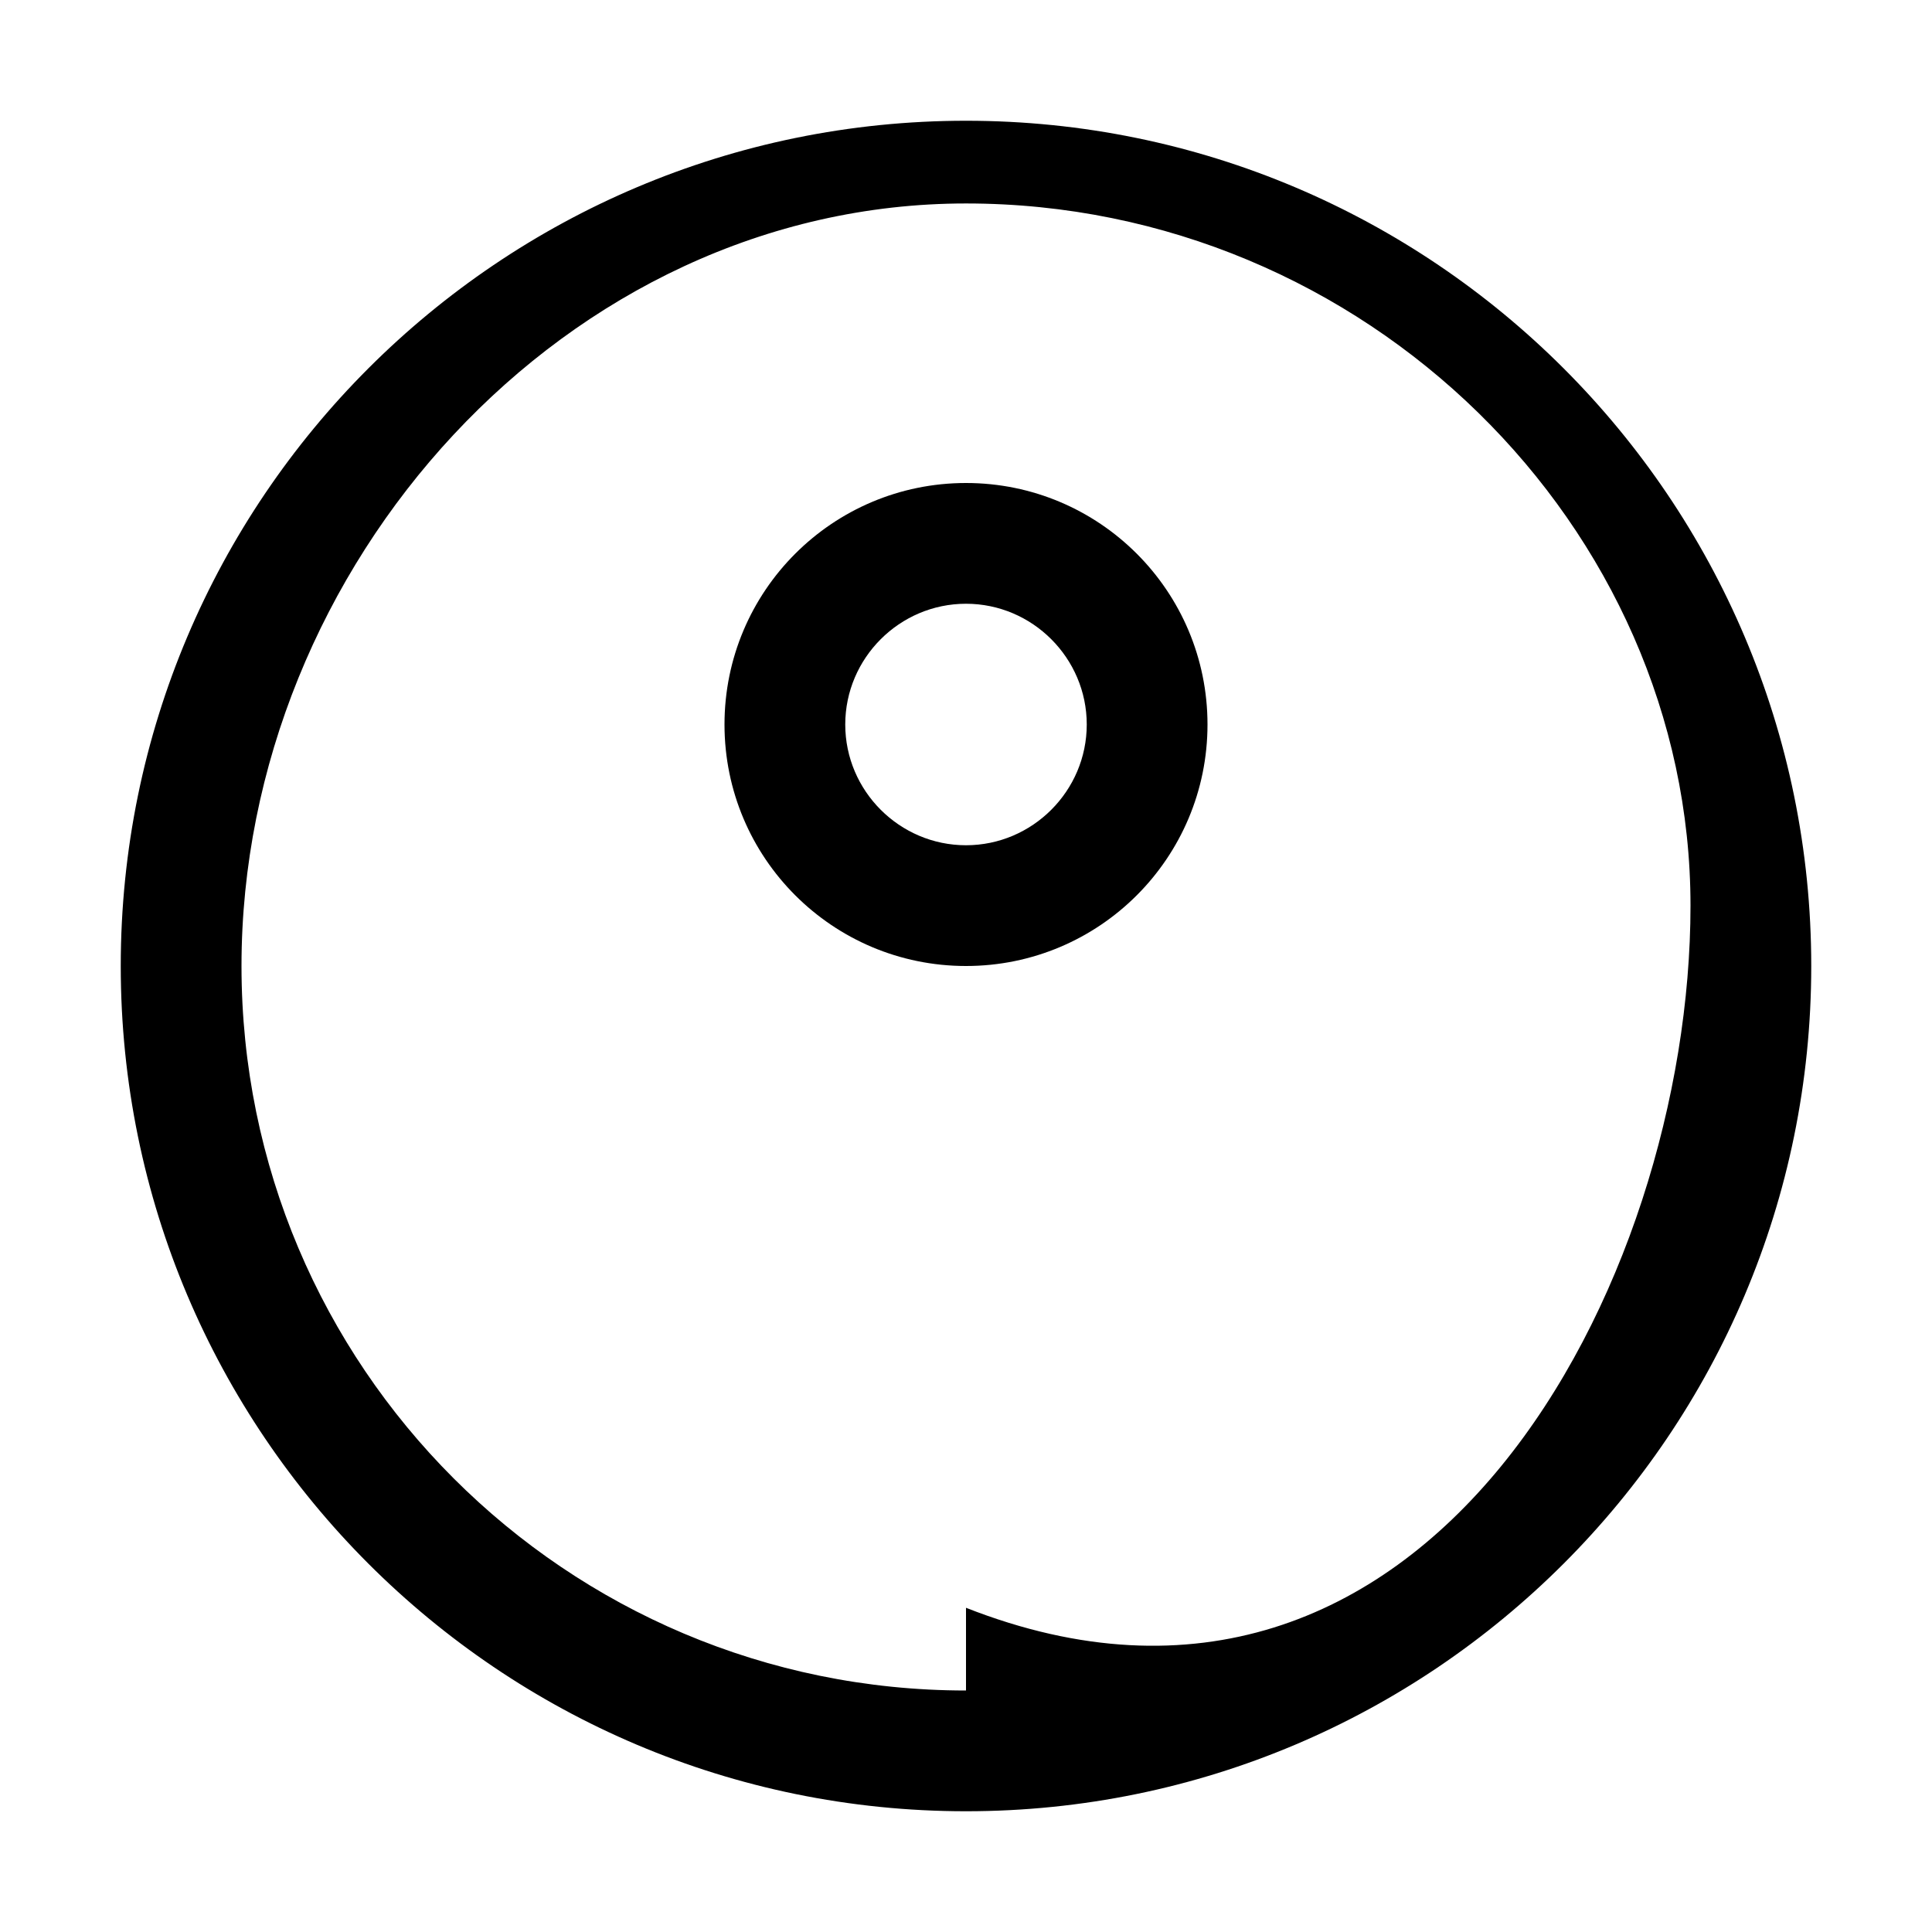
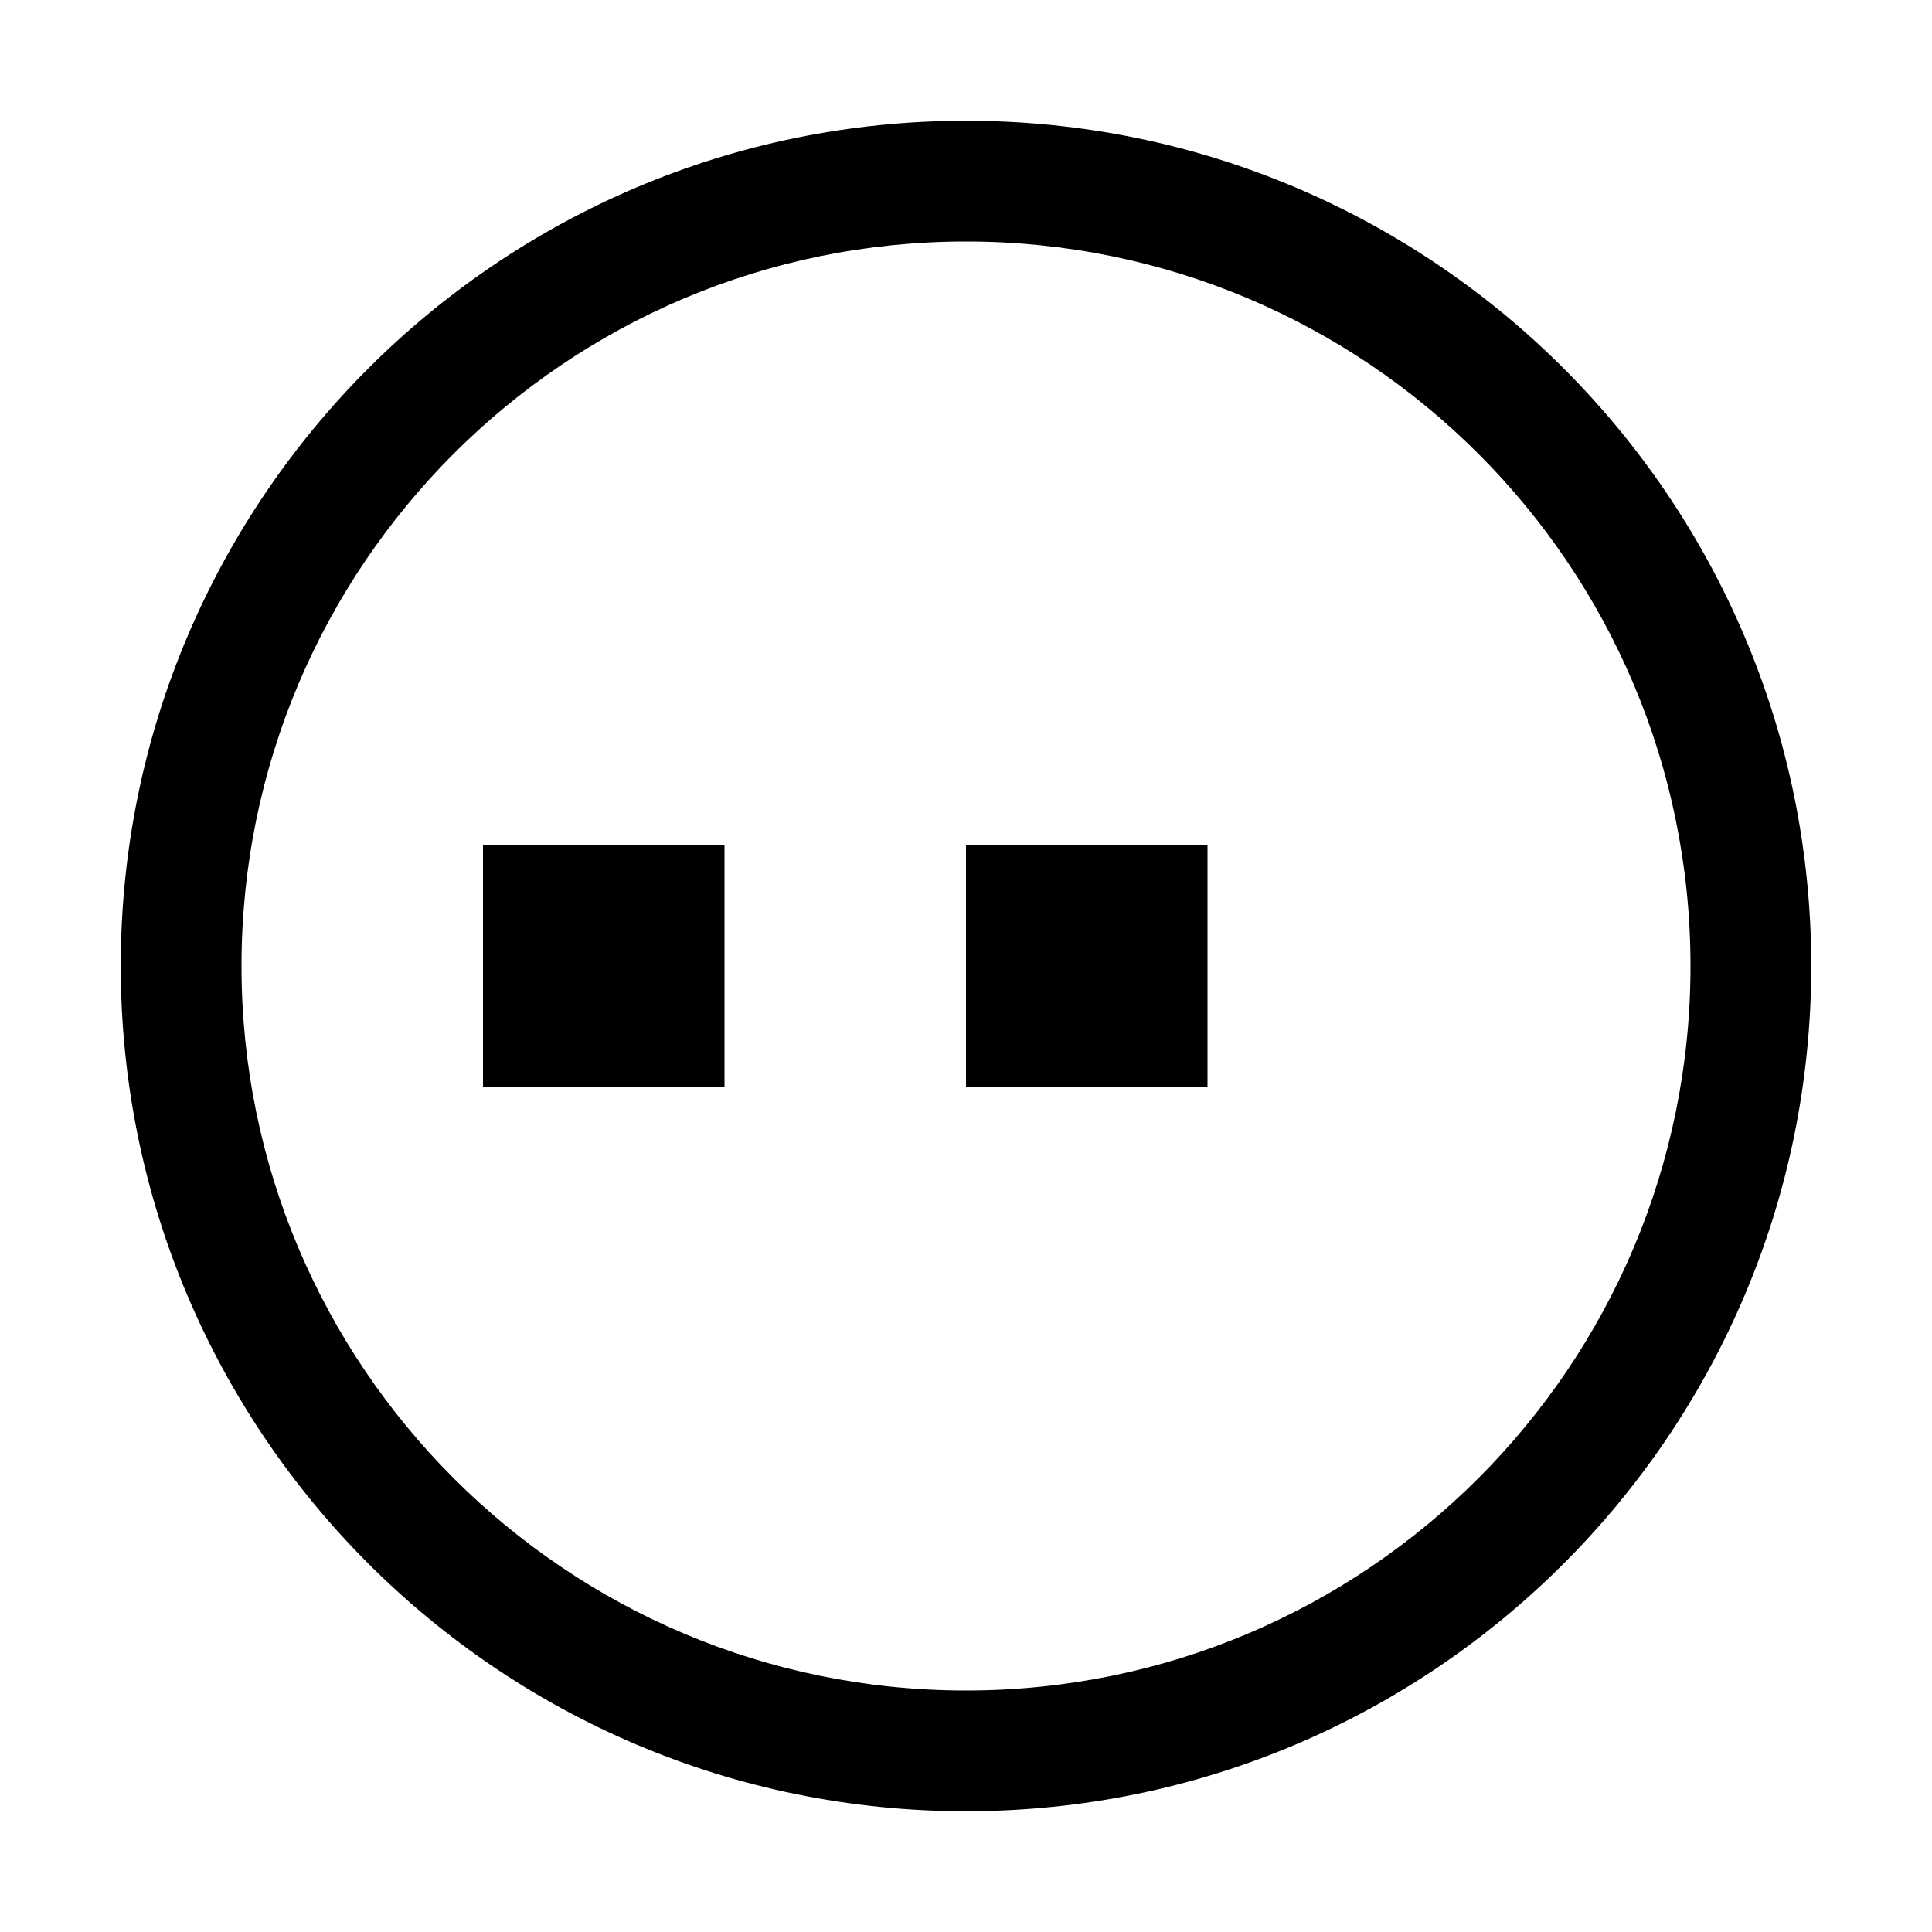
<svg xmlns="http://www.w3.org/2000/svg" viewBox="0 0 32 32">
-   <path d="M16 2C8.27 2 2 8.27 2 16s6.27 14 14 14 14-6.27 14-14S23.73 2 16 2zm0 26C9.37 28 4 22.63 4 16S9.37 3.37 16 3.37s12 5.37 12 11.63-4.37 14.63-12 11.63z" fill="currentColor" />
-   <path d="M16 8c-2.21 0-4 1.79-4 4s1.79 4 4 4 4-1.79 4-4-1.79-4-4-4zm0 6c-1.1 0-2-.9-2-2s.9-2 2-2 2 .9 2 2-.9 2-2 2z" fill="currentColor" />
+   <path d="M16 2C8.27 2 2 8.27 2 16s6.27 14 14 14 14-6.27 14-14S23.73 2 16 2zm0 26c-6.627 0-12-5.373-12-12s5.373-12 12-12 12 5.373 12 12-5.373 12-12 12z" fill="currentColor" />
+   <path d="M20 14h-4v4h4v-4zm-6 0H8v4h4v-4z" fill="currentColor" />
</svg>
